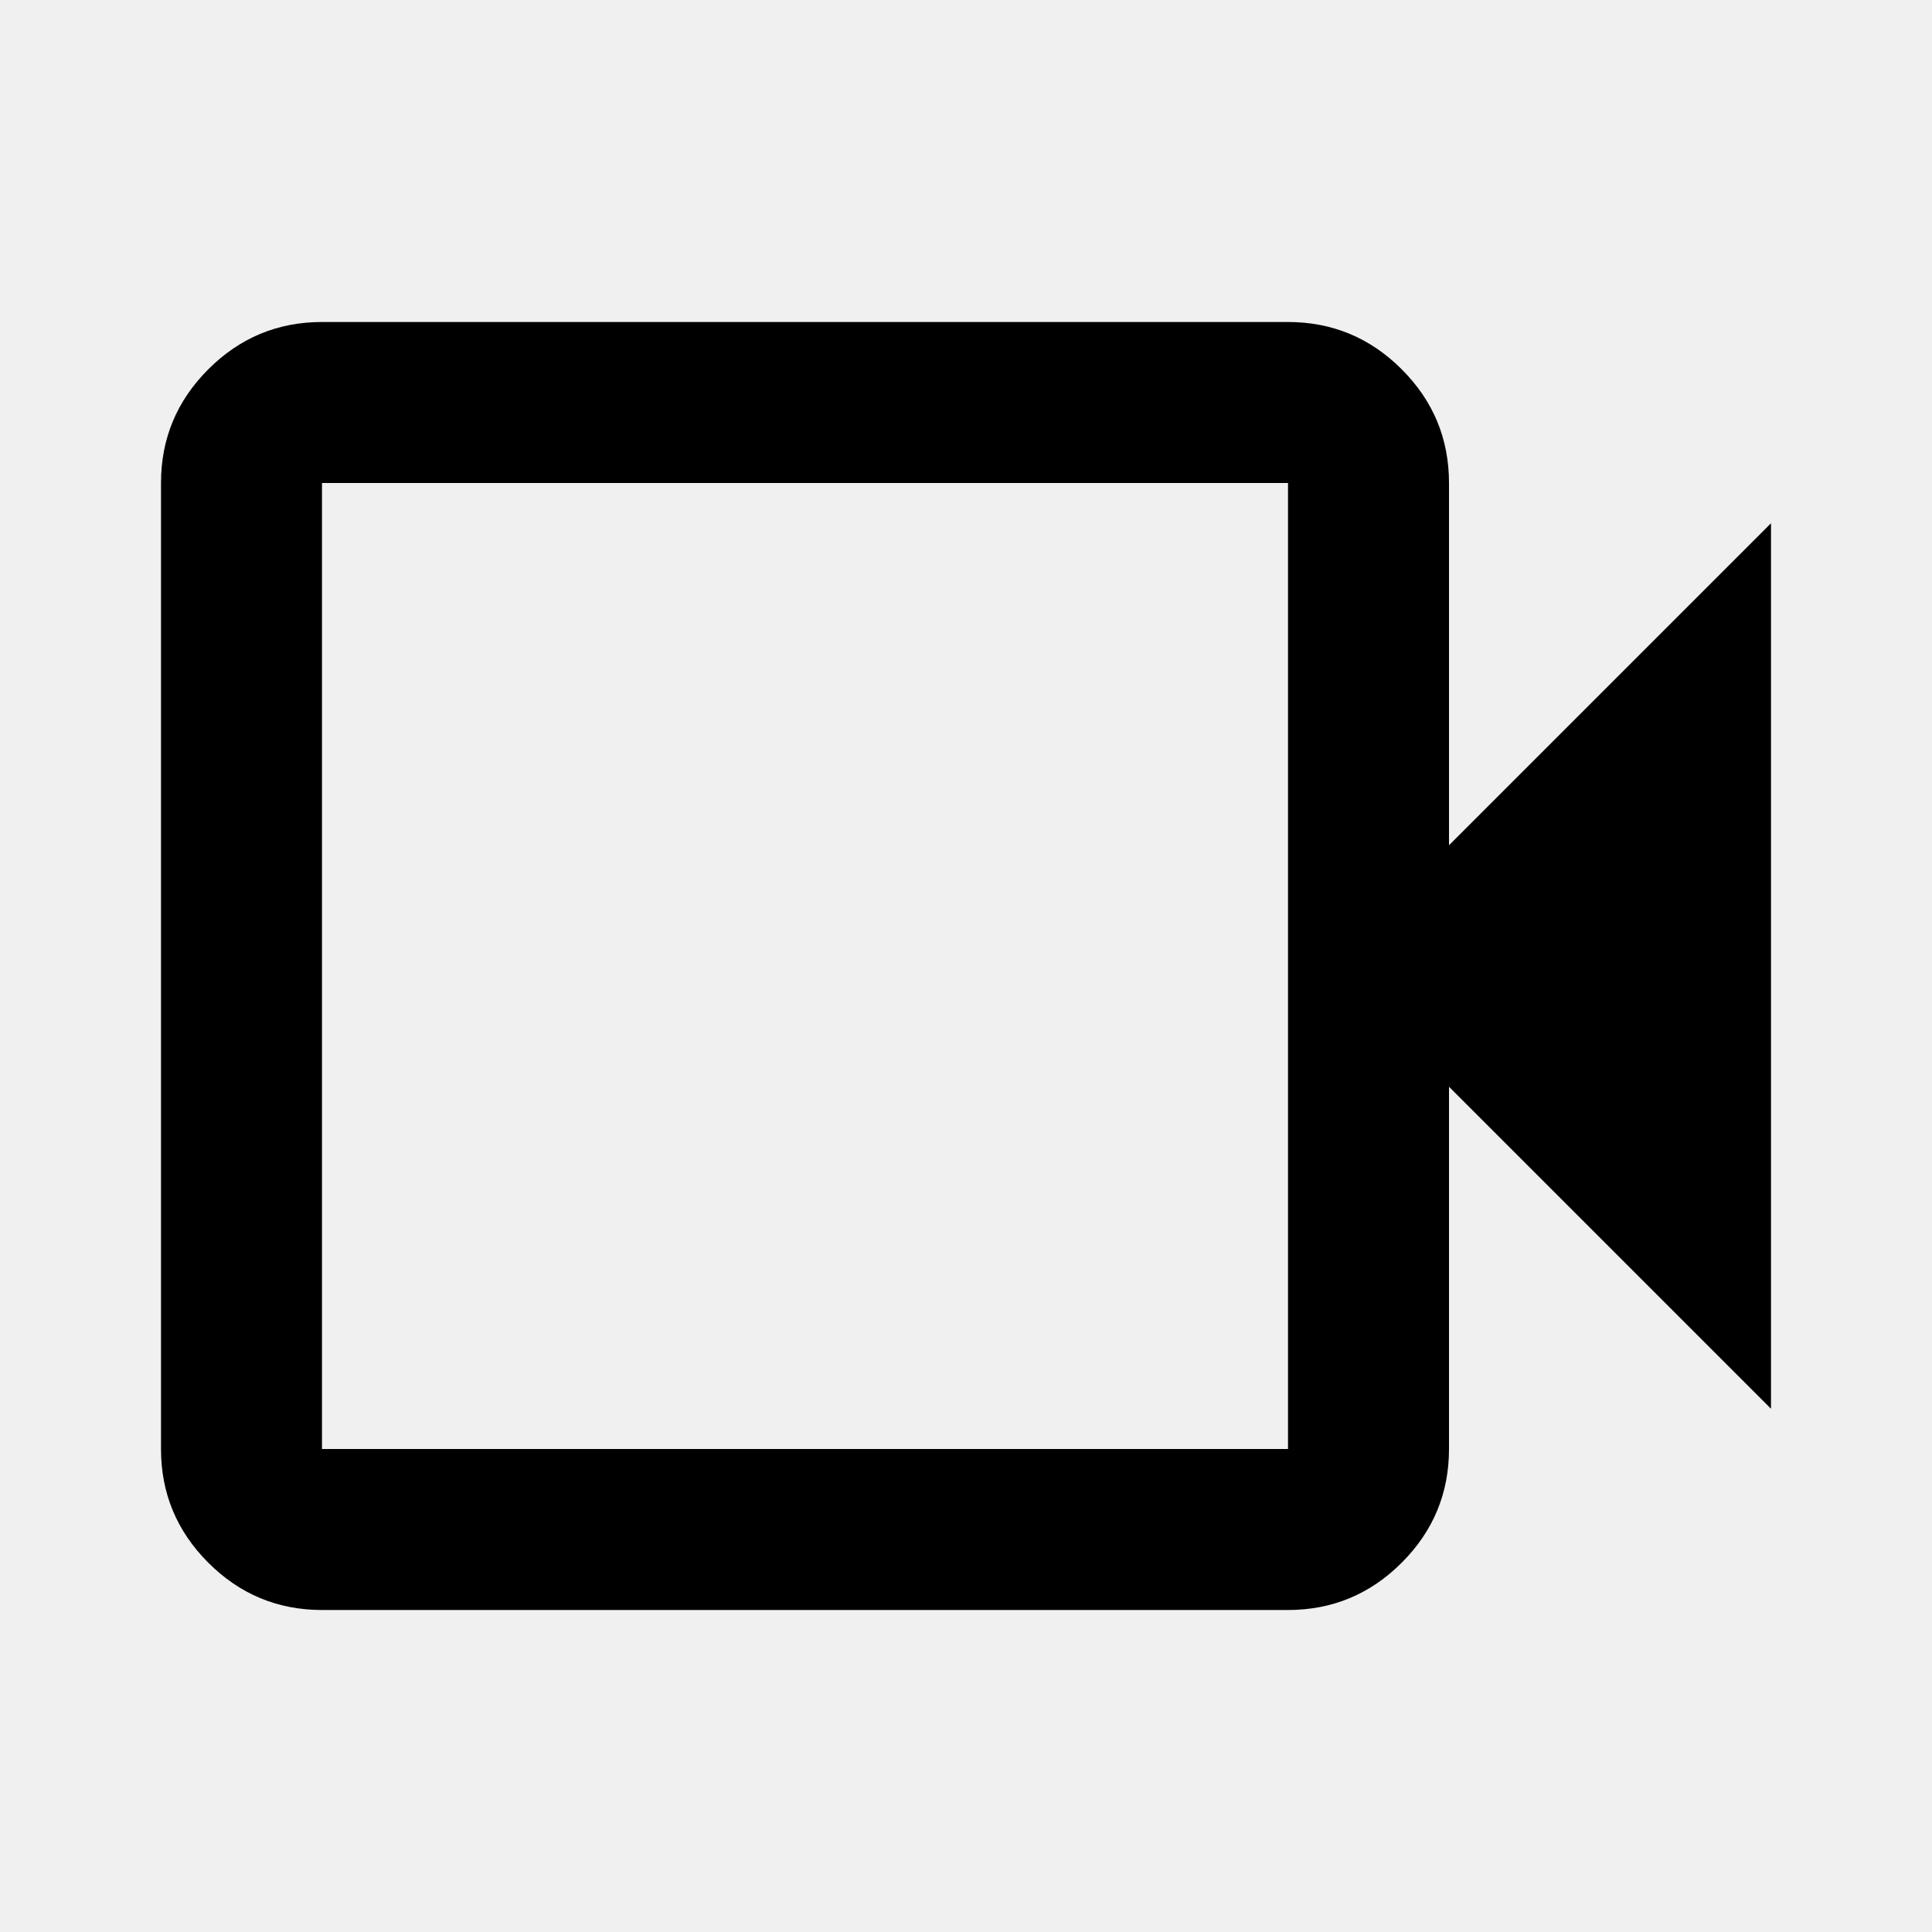
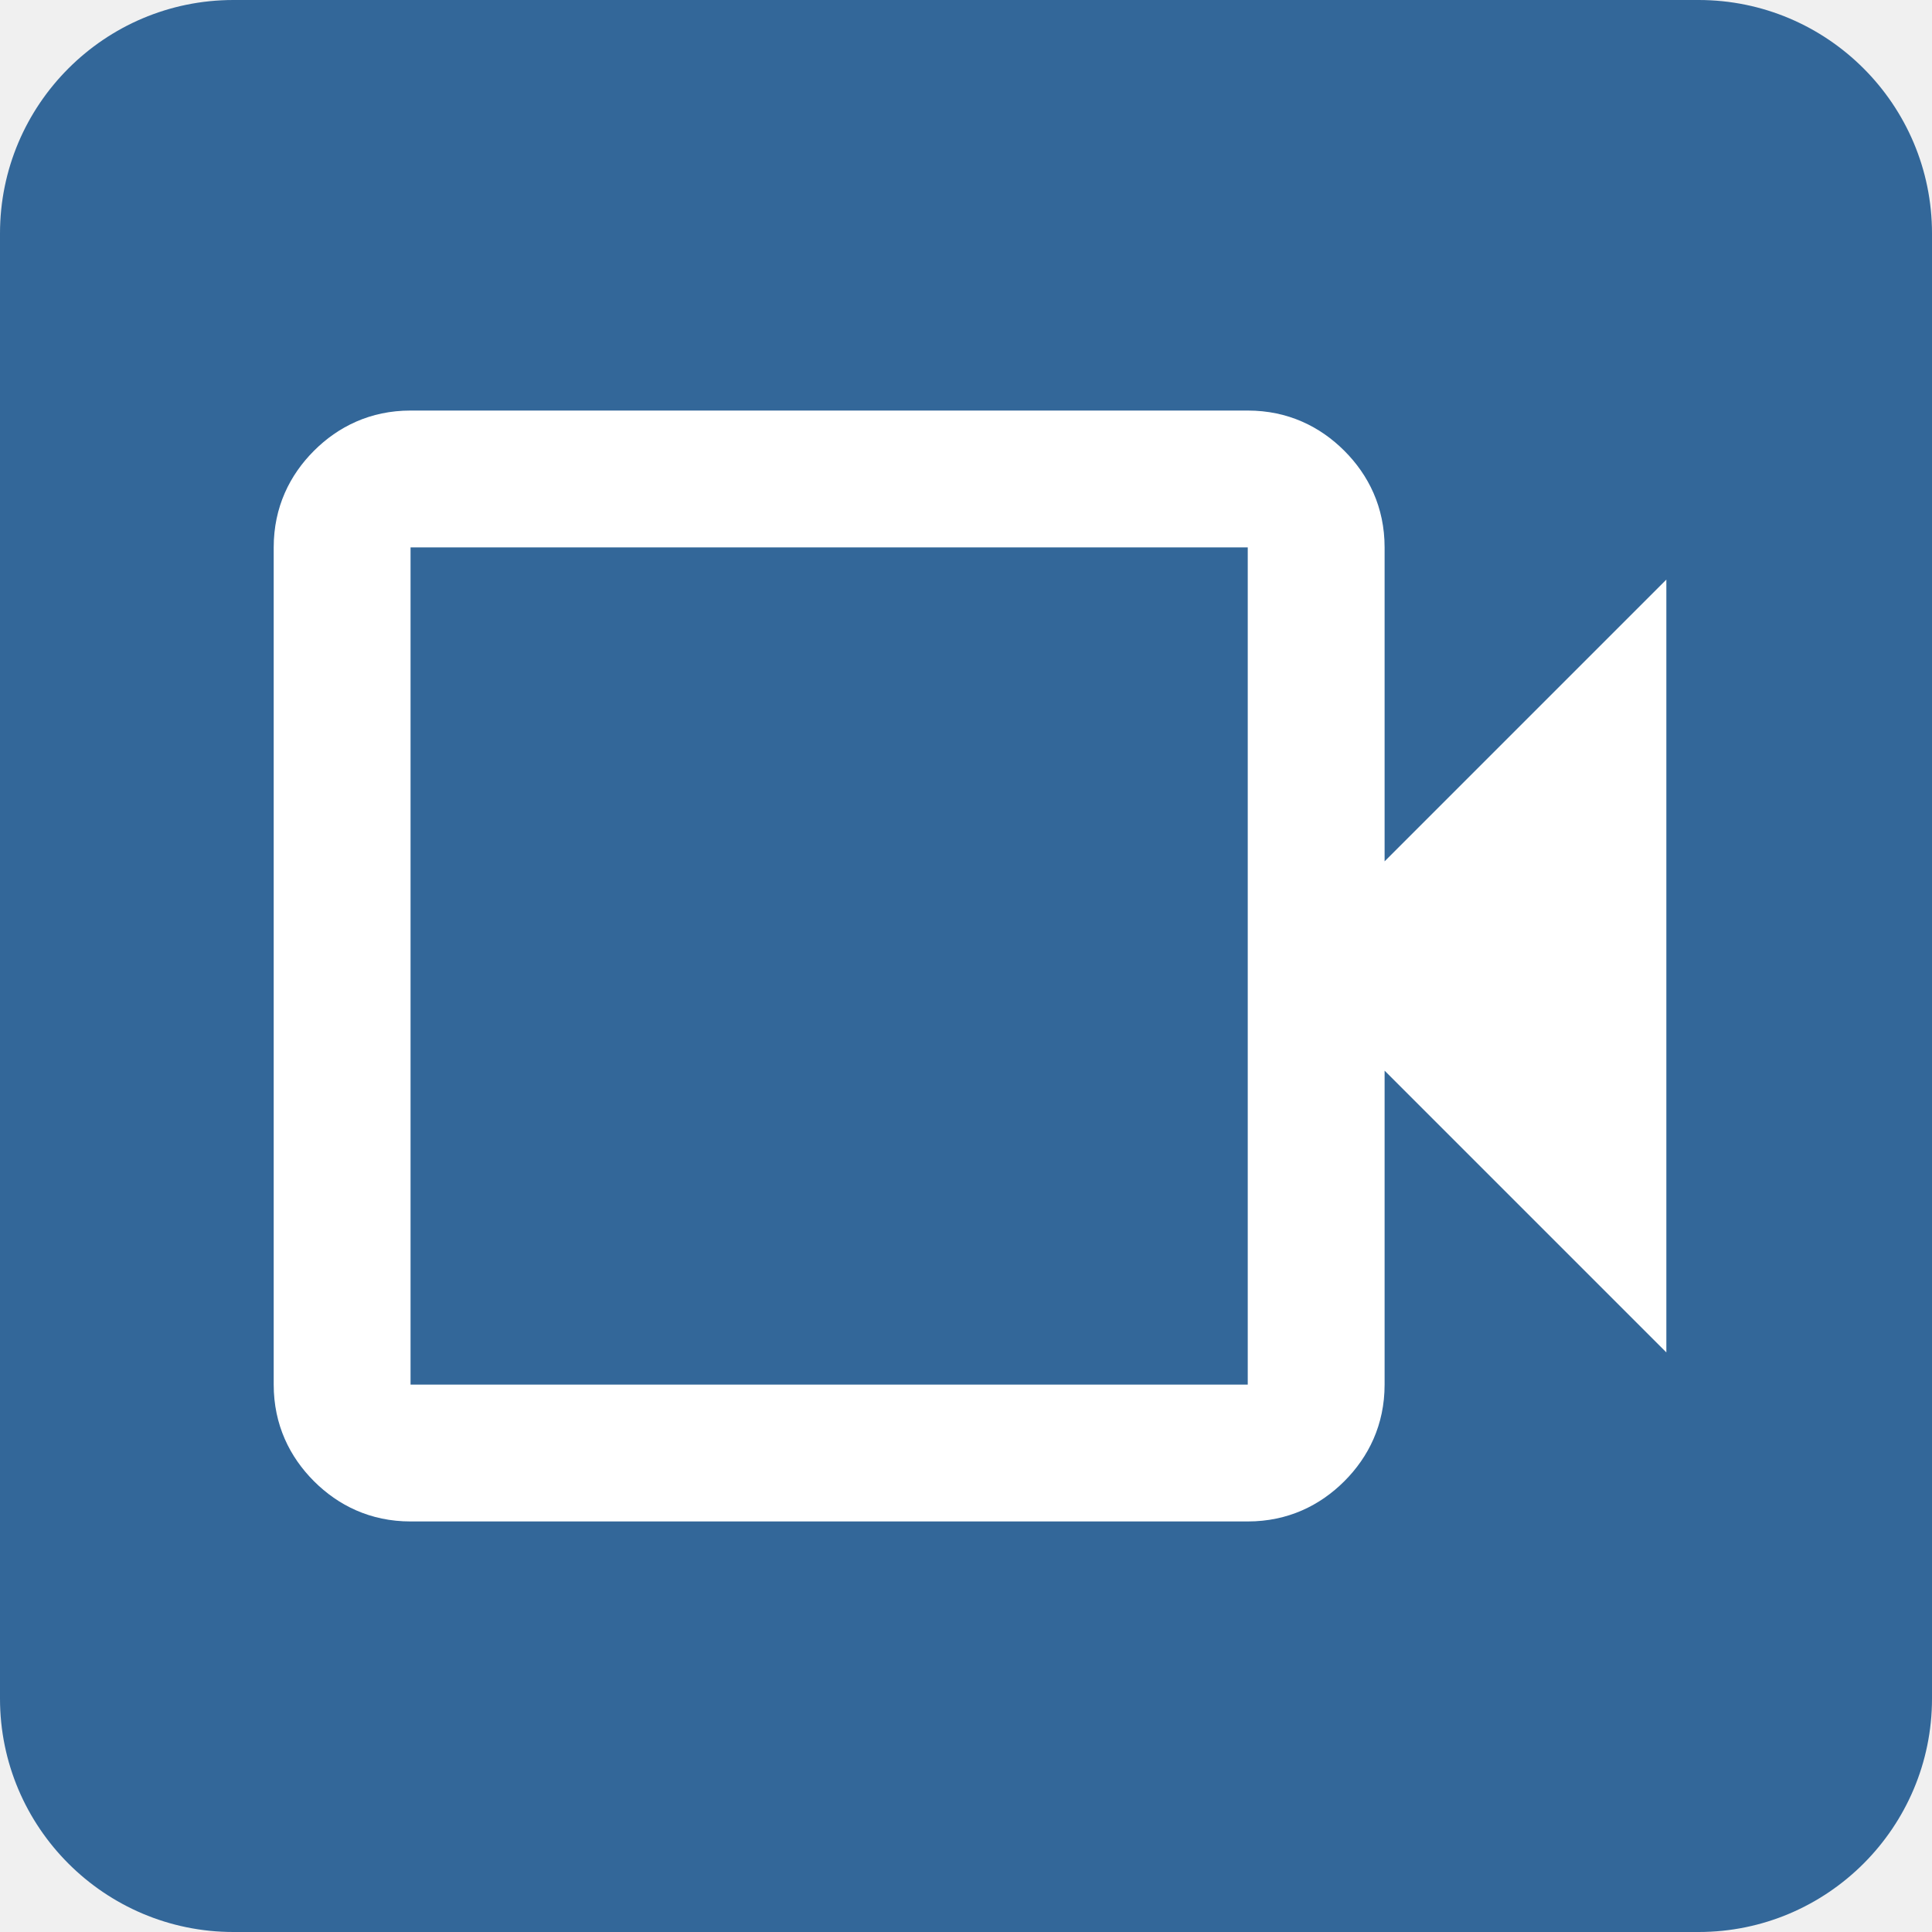
- <svg xmlns="http://www.w3.org/2000/svg" height="24" viewBox="0 -960 960 960" width="24">
-   <path d="M160-160q-33 0-56.5-23.5T80-240v-480q0-33 23.5-56.5T160-800h480q33 0 56.5 23.5T720-720v180l160-160v440L720-420v180q0 33-23.5 56.5T640-160H160Zm0-80h480v-480H160v480Zm0 0v-480 480Z" />
+ <svg xmlns="http://www.w3.org/2000/svg" version="1.1" id="Layer_1" x="0px" y="0px" viewBox="0 0 24 24" style="enable-background:new 0 0 24 24;" xml:space="preserve">
+   <style type="text/css">
+ 	.st0{fill:#336799;}
+ 	.st1{fill:#FFFFFF;}
+ </style>
+   <path class="st0" d="M21.1,24H2.9C1.3,24,0,22.7,0,21.1V2.9C0,1.3,1.3,0,2.9,0h18.2C22.7,0,24,1.3,24,2.9v18.2  C24,22.7,22.7,24,21.1,24z" />
+   <path class="st1" d="M5.1,18.9c-0.5,0-0.9-0.2-1.2-0.5c-0.3-0.3-0.5-0.7-0.5-1.2V6.8c0-0.5,0.2-0.9,0.5-1.2s0.7-0.5,1.2-0.5h10.4  c0.5,0,0.9,0.2,1.2,0.5s0.5,0.7,0.5,1.2v3.9l3.5-3.5v9.6l-3.5-3.5v3.9c0,0.5-0.2,0.9-0.5,1.2c-0.3,0.3-0.7,0.5-1.2,0.5H5.1z   M5.1,17.2h10.4V6.8H5.1V17.2z M5.1,17.2V6.8V17.2z" />
</svg>
